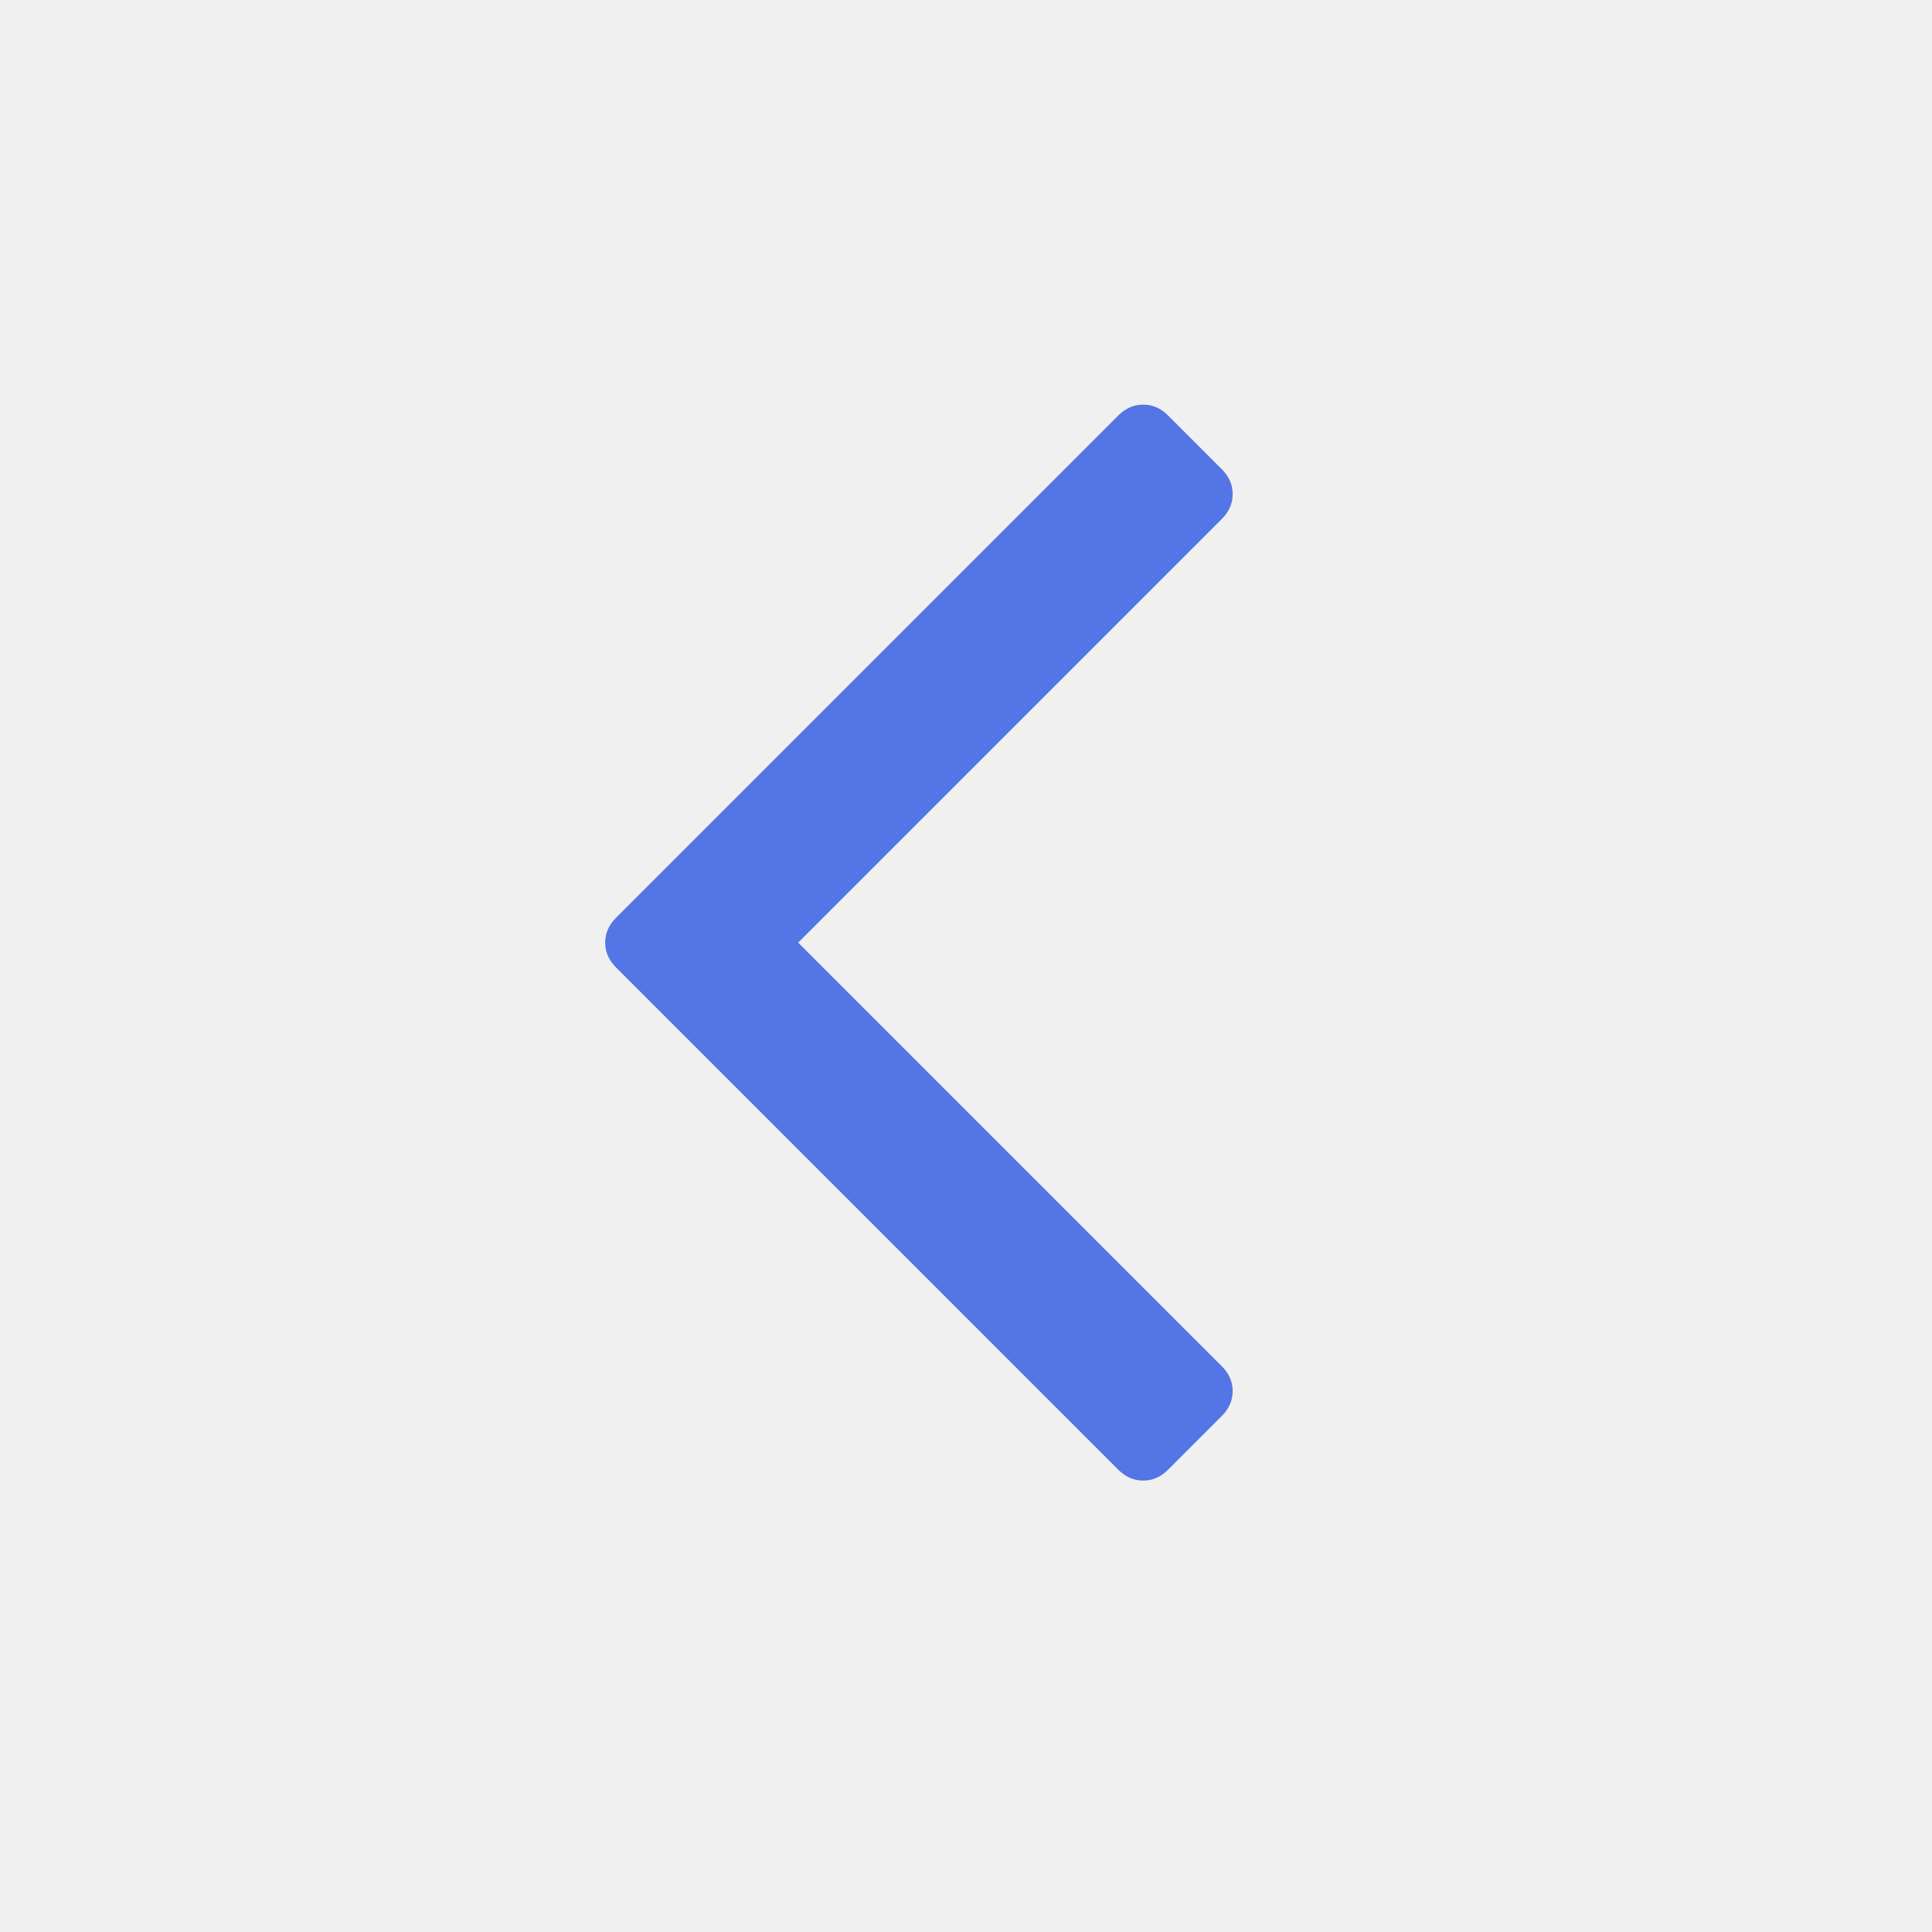
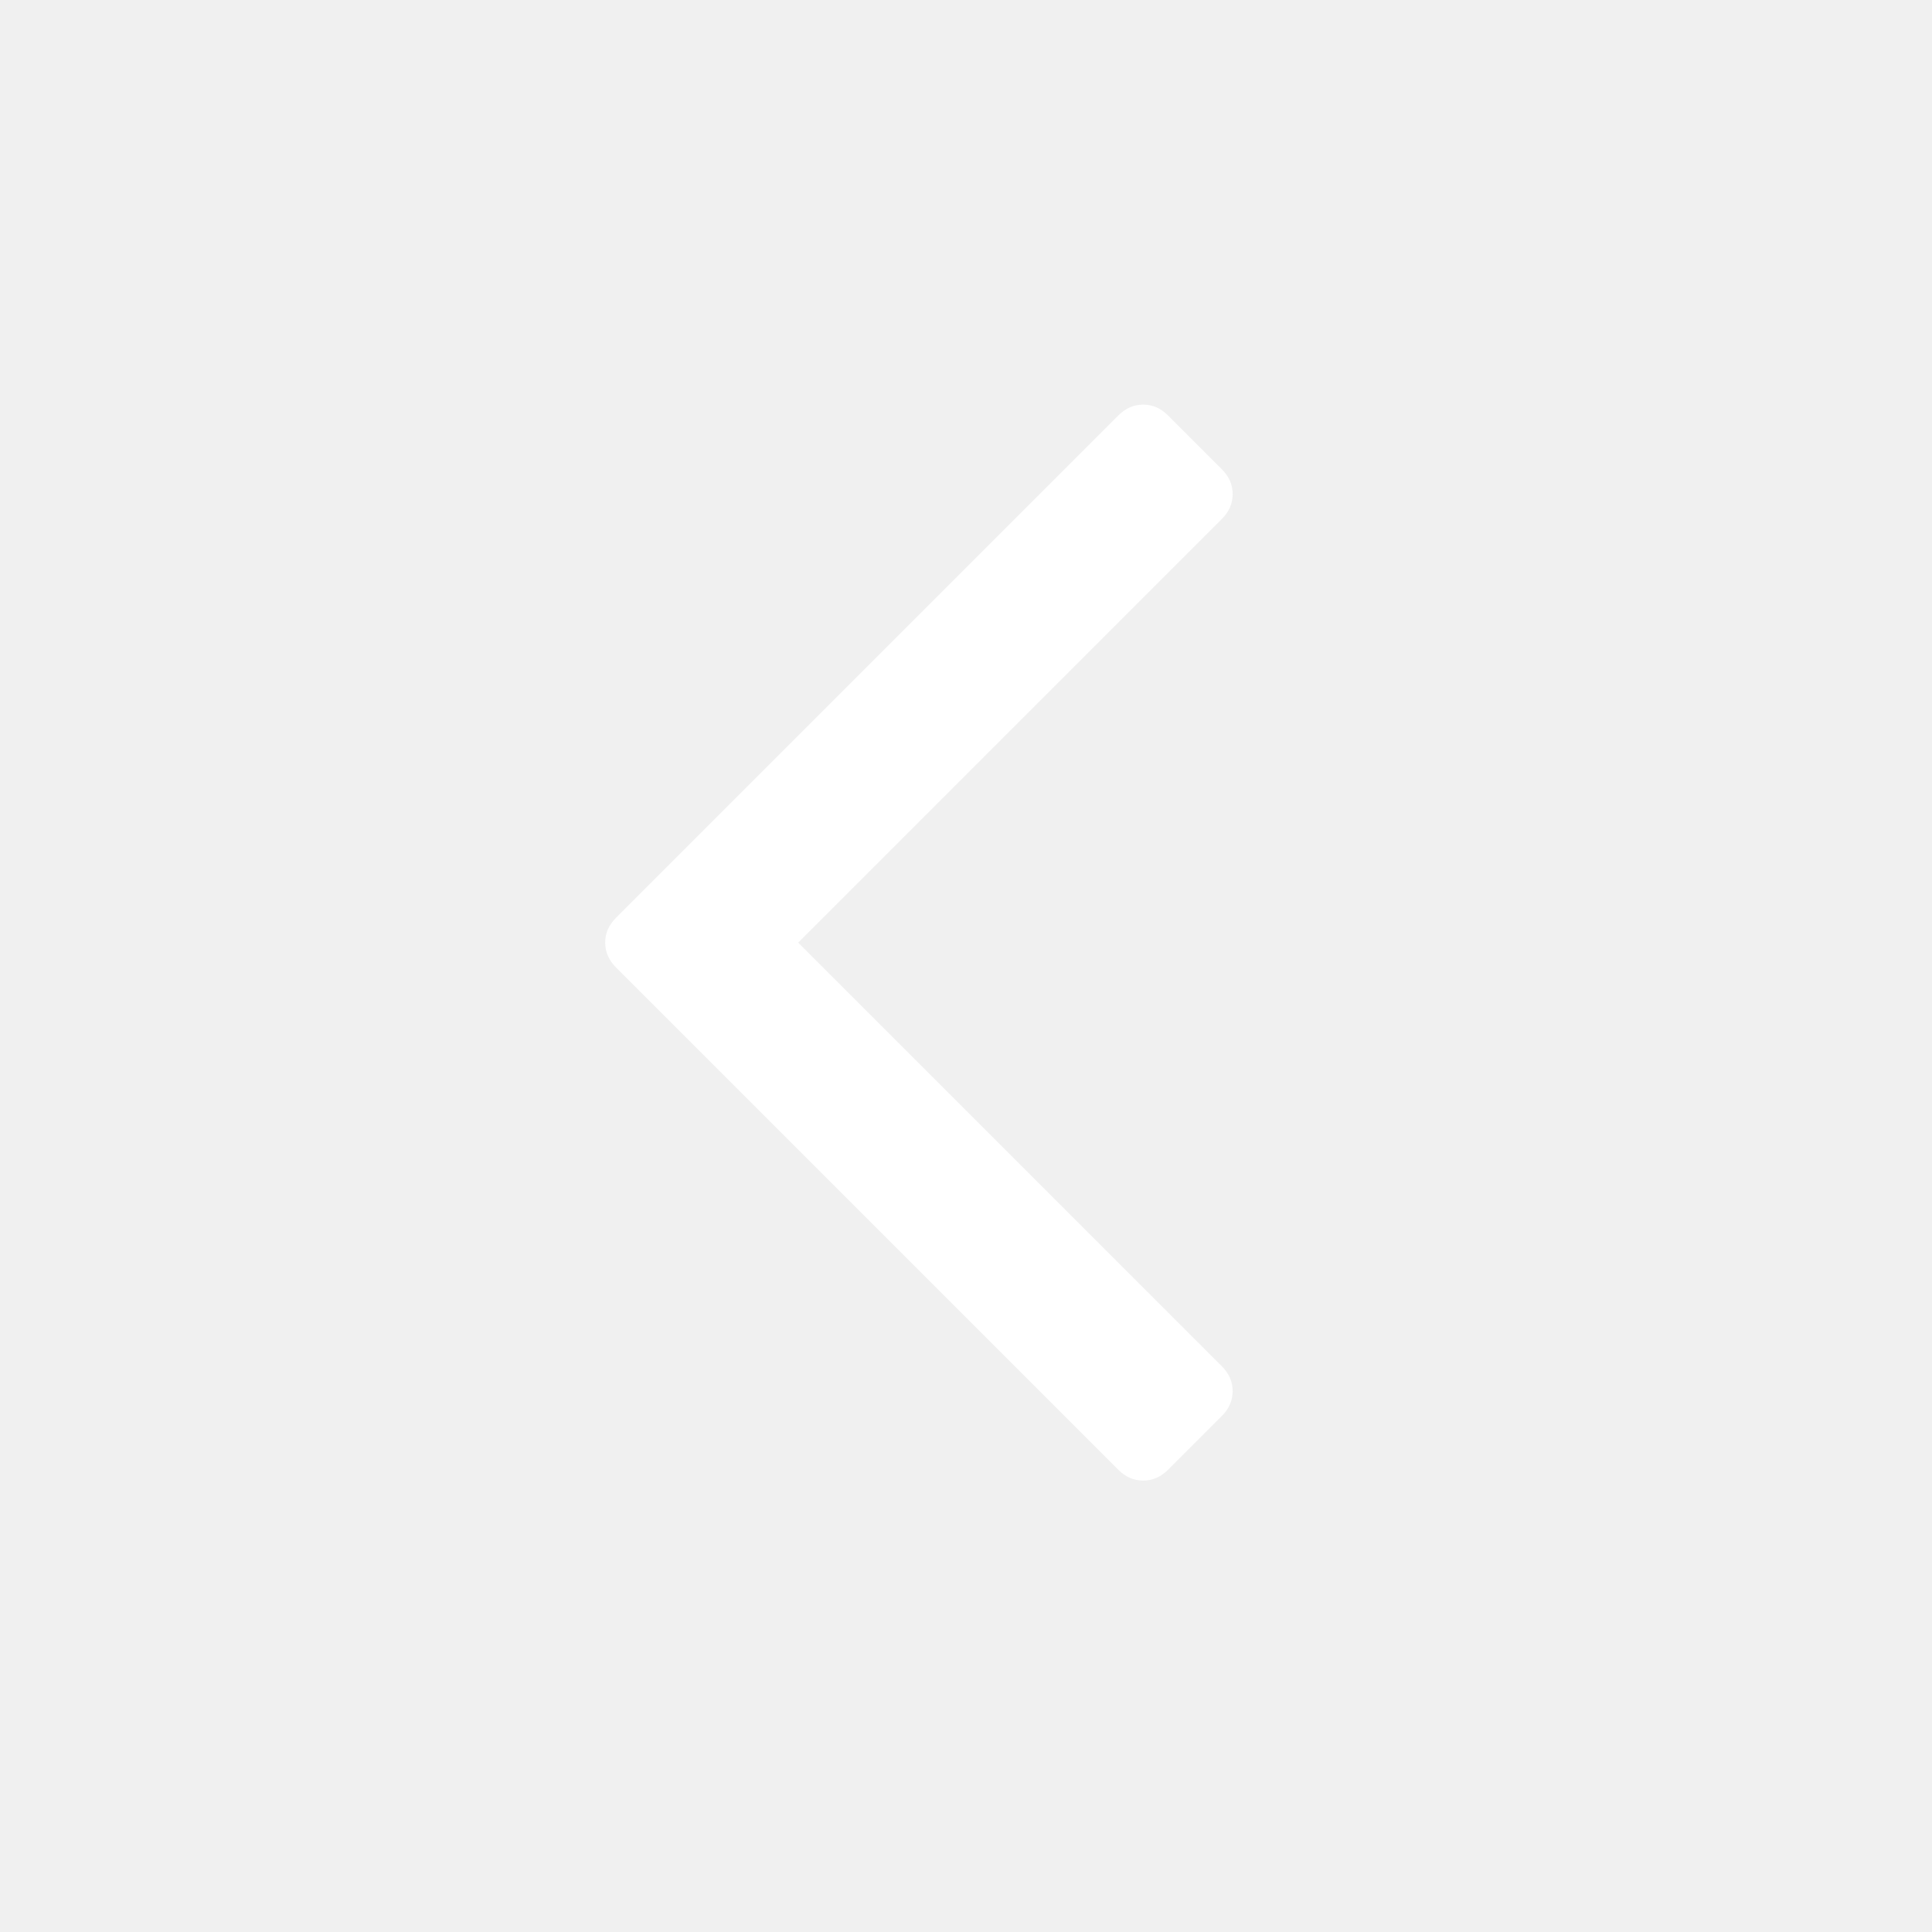
<svg xmlns="http://www.w3.org/2000/svg" viewBox="0 -256 1792 1792" id="svg3001" version="1.1" width="100%" height="100%">
  <defs id="defs3009" />
  <g transform="matrix(1,0,0,-1,516.339,1194.305)" id="g3003">
-     <path d="m 627,992 q 0,-13 -10,-23 L 224,576 617,183 q 10,-10 10,-23 0,-13 -10,-23 L 567,87 Q 557,77 544,77 531,77 521,87 L 55,553 q -10,10 -10,23 0,13 10,23 l 466,466 q 10,10 23,10 13,0 23,-10 l 50,-50 q 10,-10 10,-23 z" id="path3005" style="fill:#5375E5" />
+     <path d="m 627,992 q 0,-13 -10,-23 L 224,576 617,183 q 10,-10 10,-23 0,-13 -10,-23 L 567,87 Q 557,77 544,77 531,77 521,87 L 55,553 q -10,10 -10,23 0,13 10,23 l 466,466 q 10,10 23,10 13,0 23,-10 l 50,-50 q 10,-10 10,-23 z" id="path3005" style="fill:white" />
  </g>
</svg>
